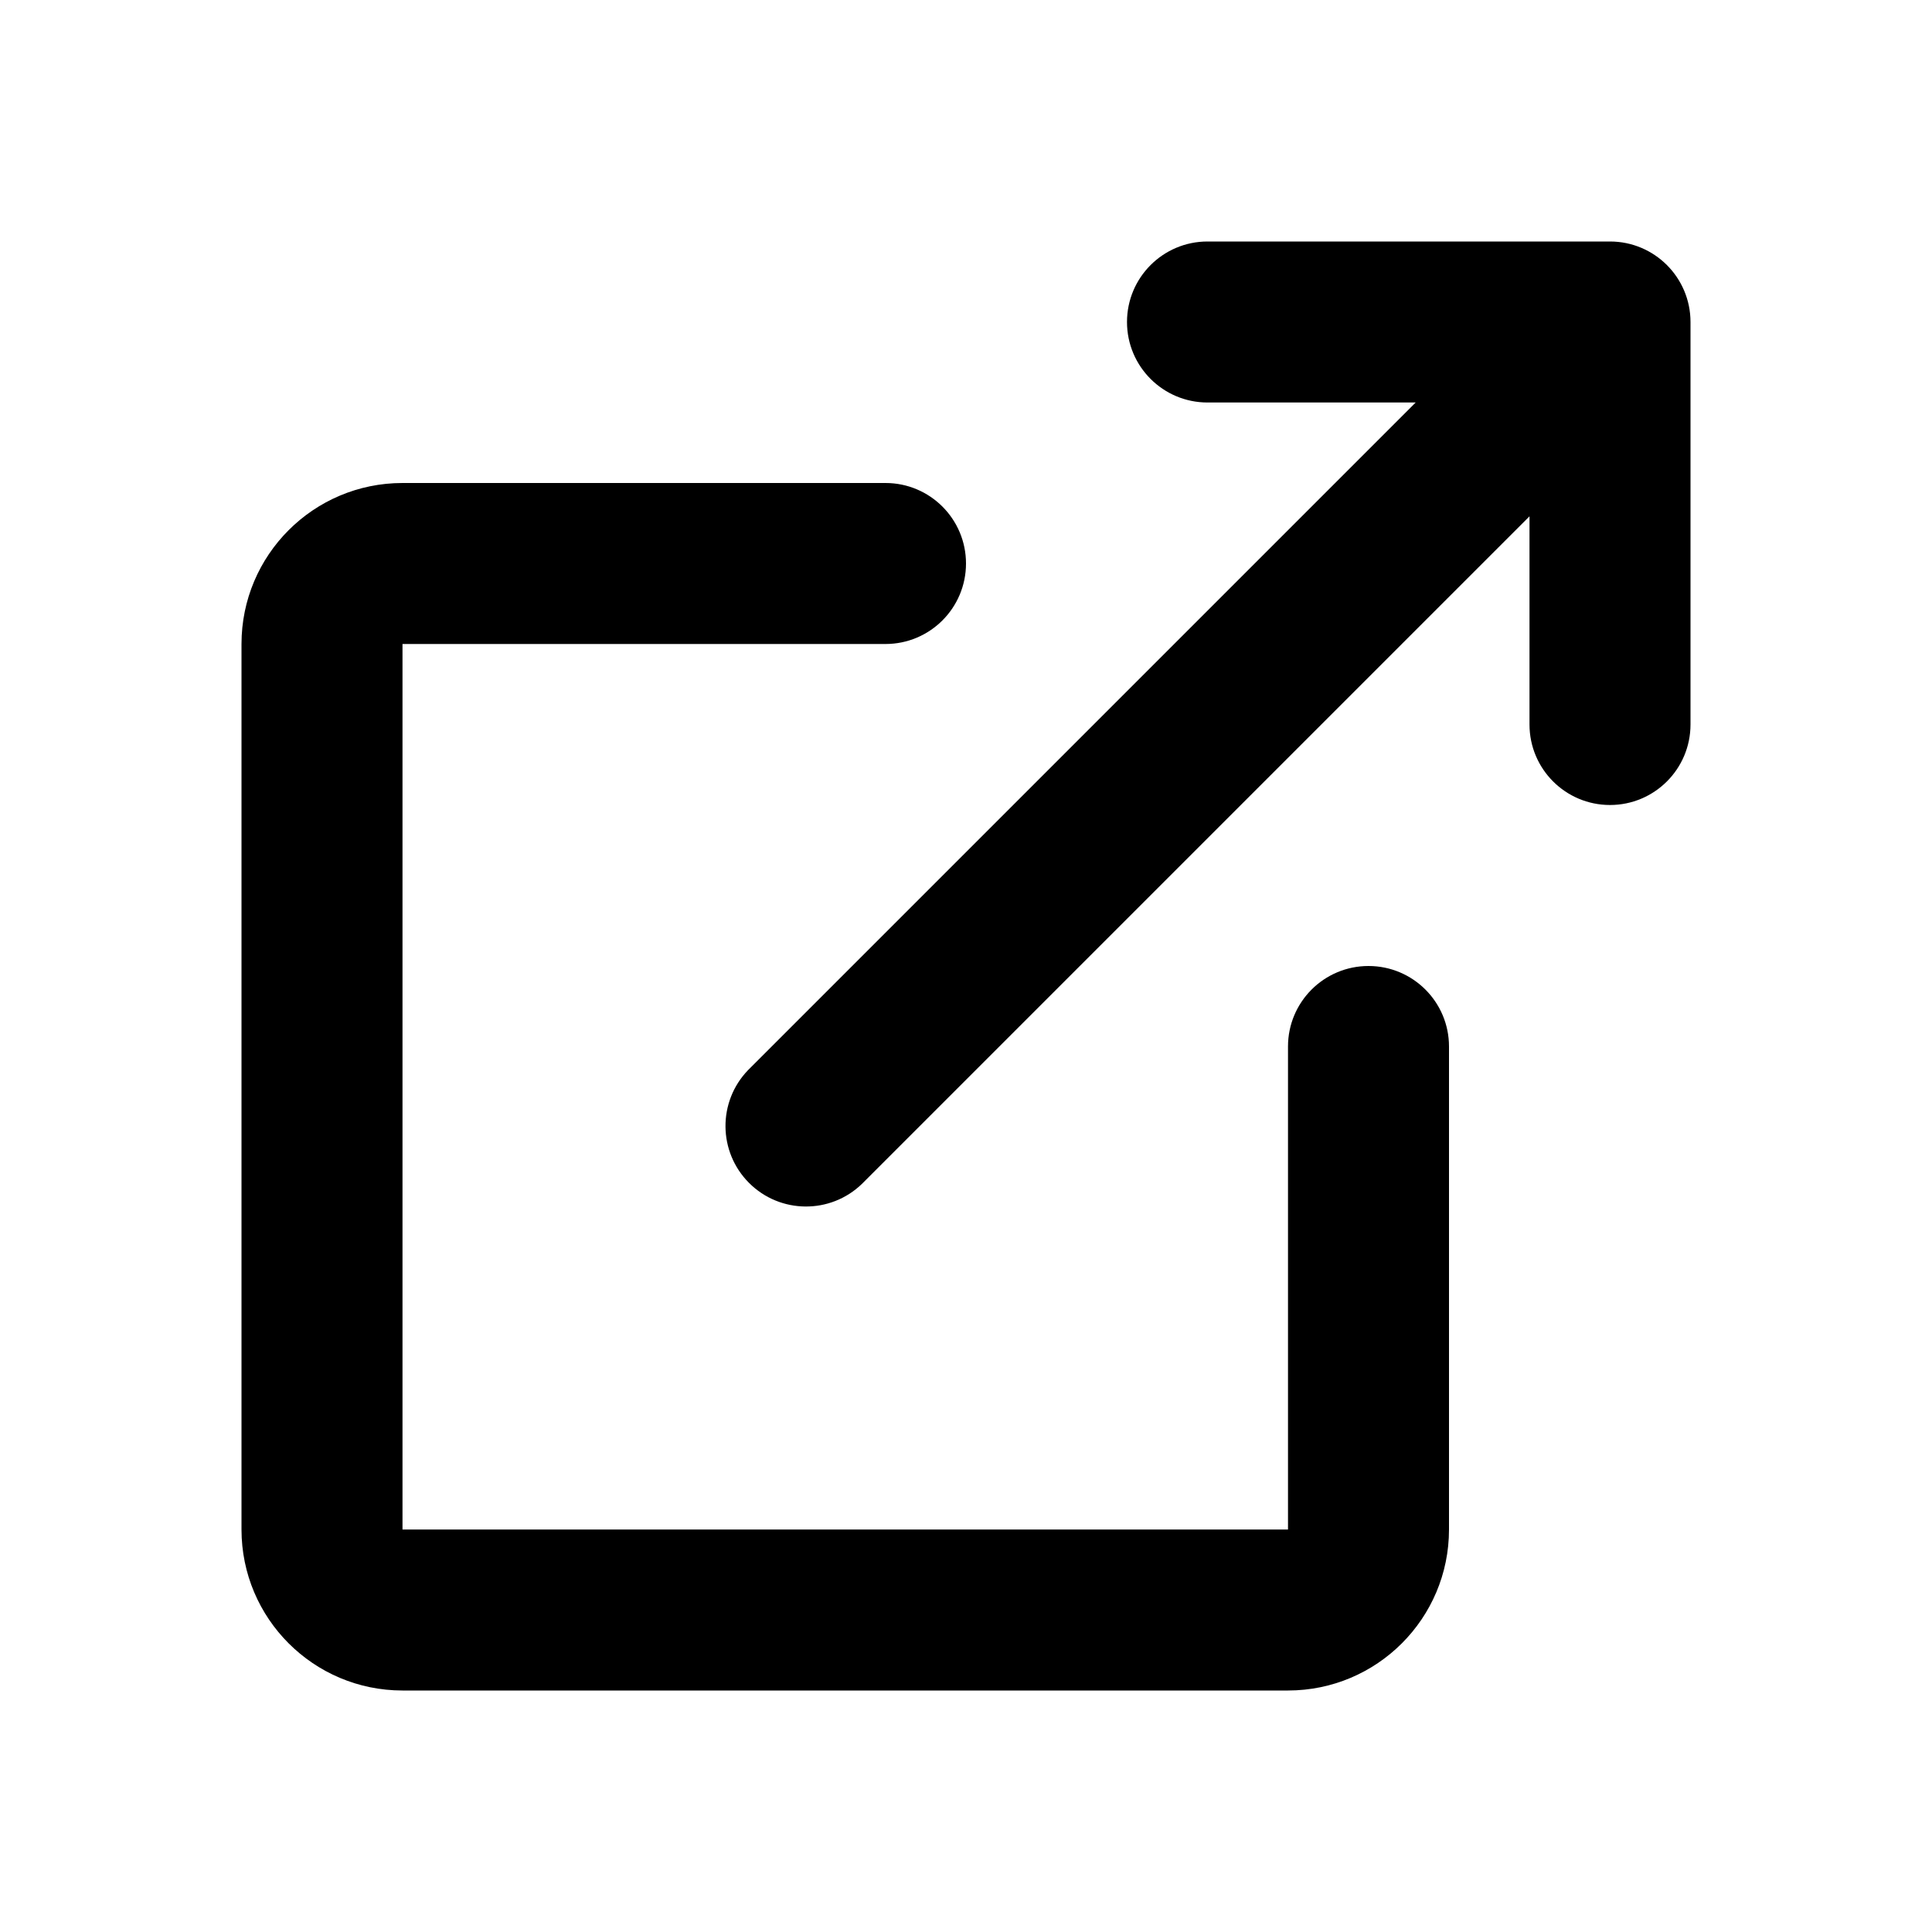
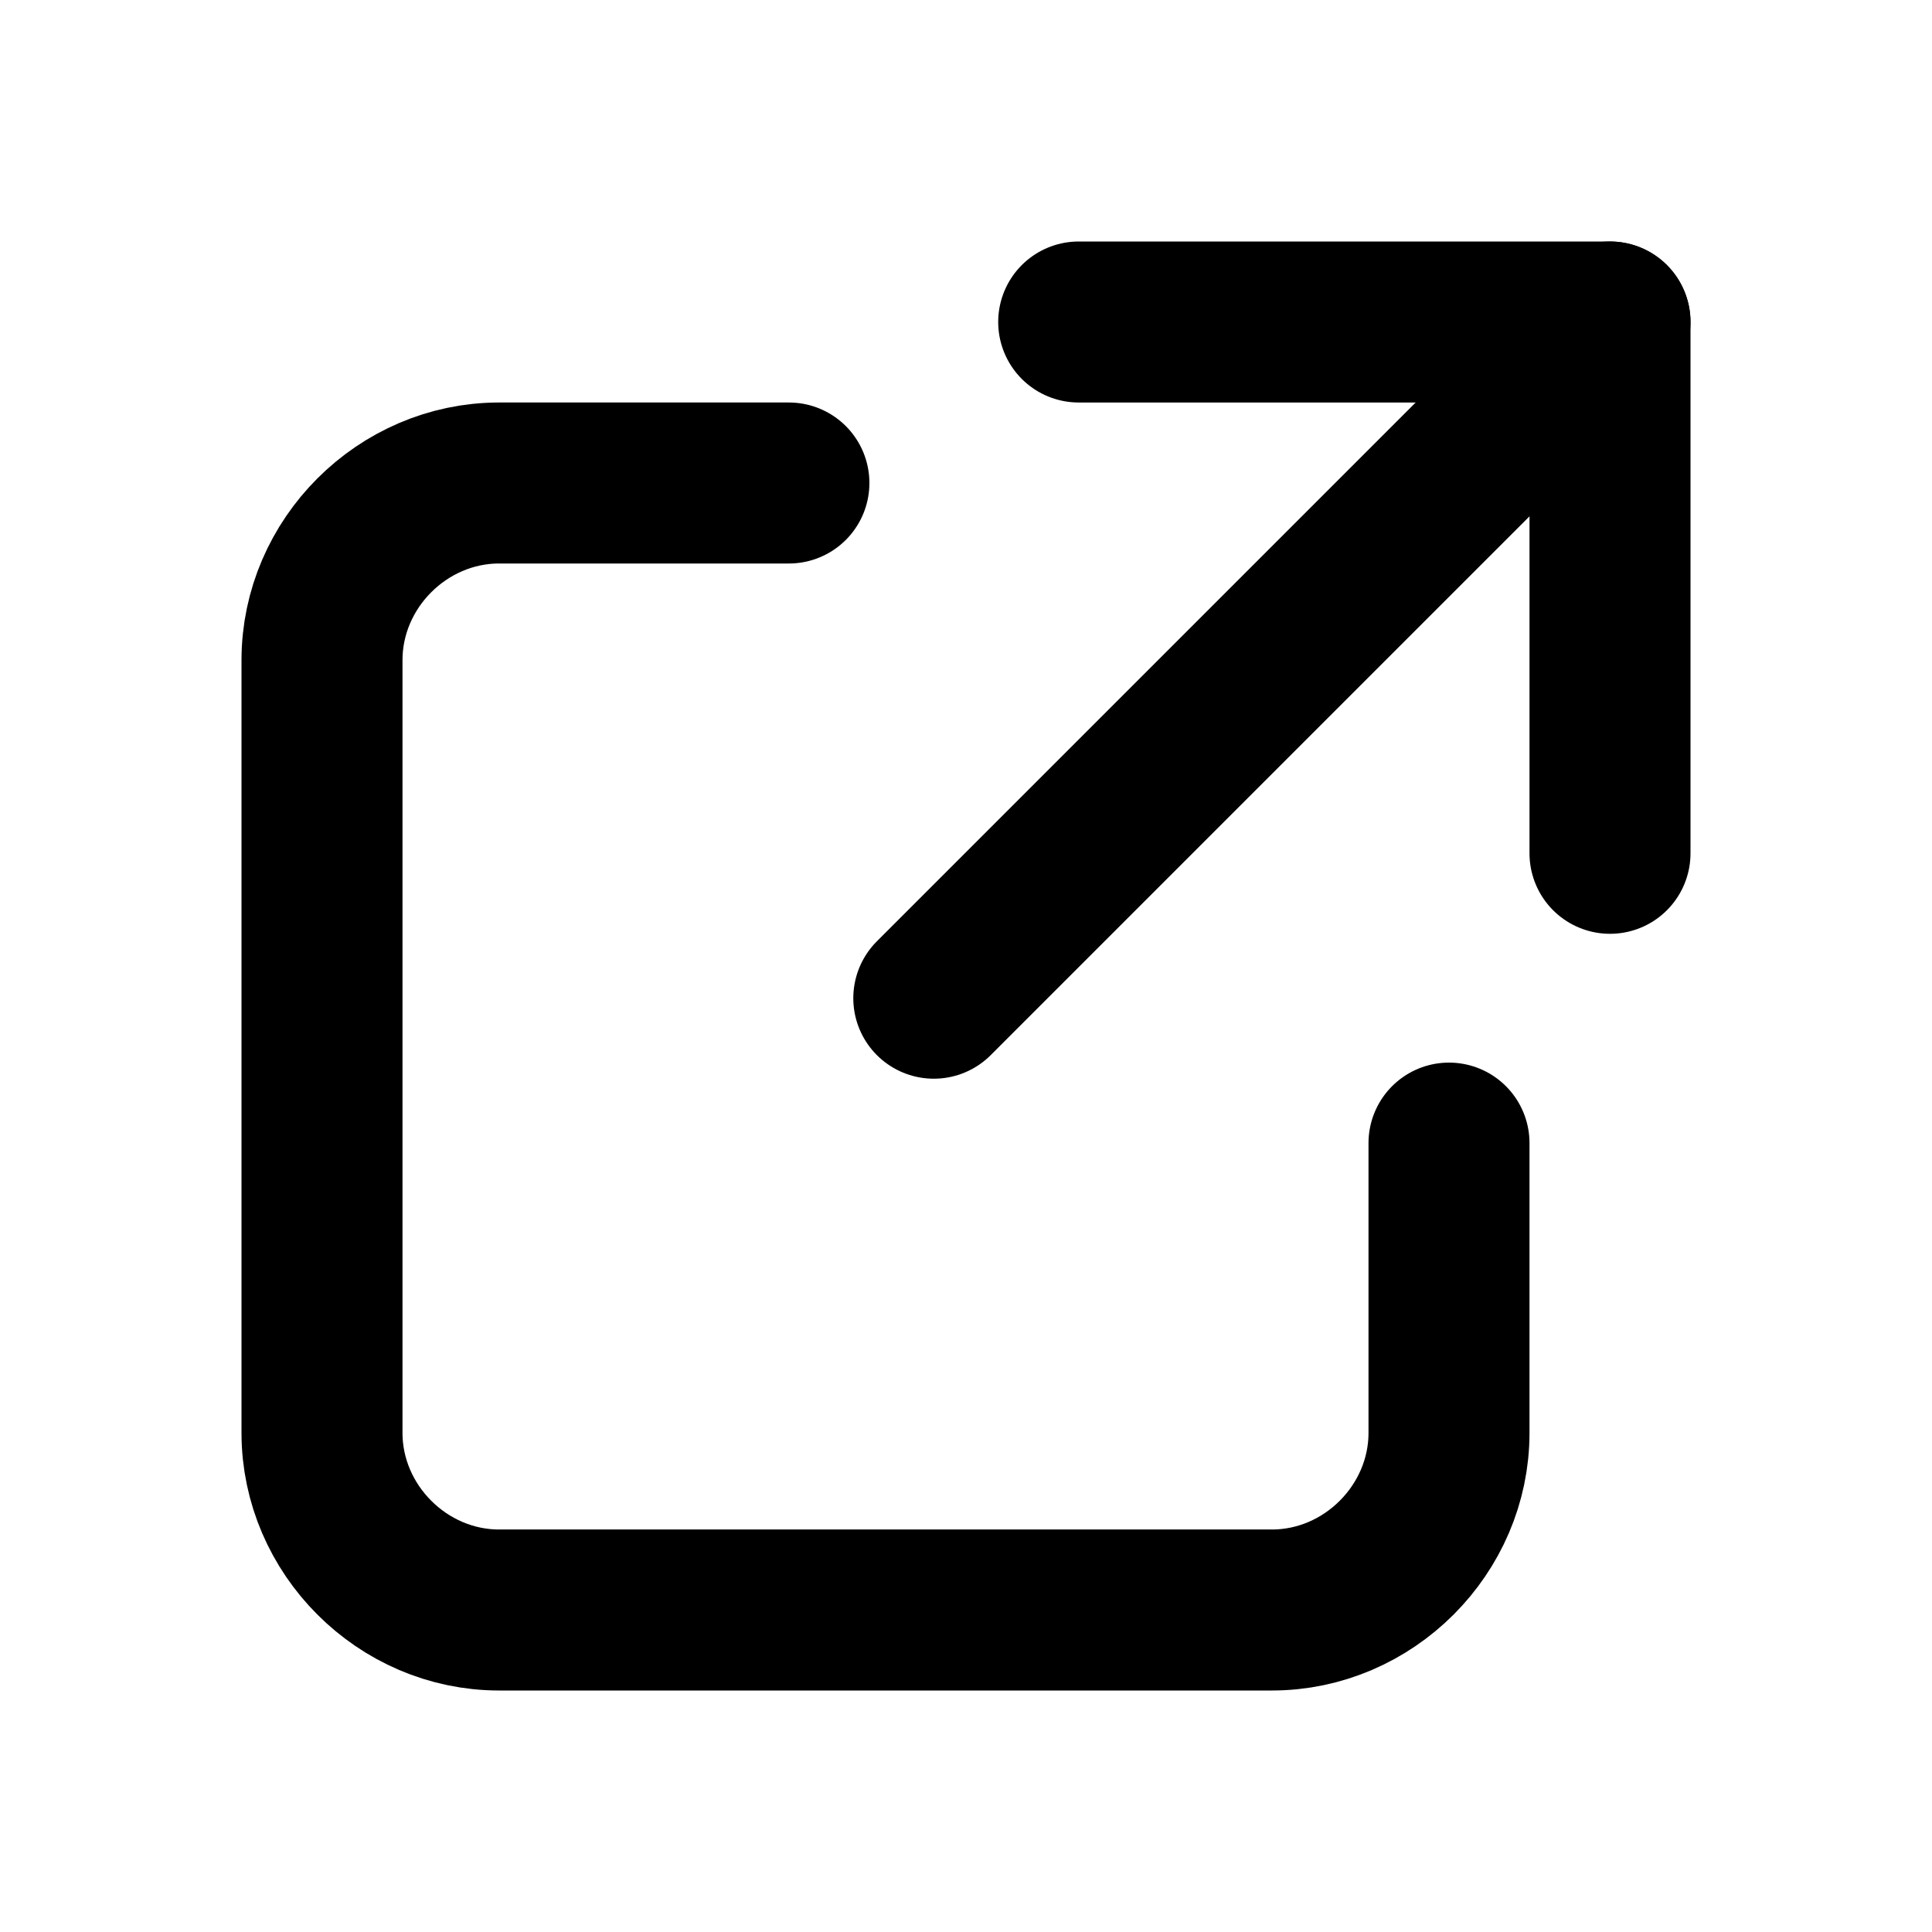
- <svg xmlns="http://www.w3.org/2000/svg" viewBox="0 0 24 24" fill="none" stroke="currentColor">
-   <path fill="currentColor" stroke="none" fill-rule="evenodd" clip-rule="evenodd" d="M11 6a1 1 0 1 1 0 2H5v11h11v-6a1 1 0 1 1 2 0v6a2 2 0 0 1-2 2H5a2 2 0 0 1-2-2V8a2 2 0 0 1 2-2zm9-3a1 1 0 0 1 1 1v5a1 1 0 1 1-2 0V6.414l-8.293 8.293a1 1 0 0 1-1.414-1.414L17.586 5H15a1 1 0 1 1 0-2Z" />
+ <svg xmlns="http://www.w3.org/2000/svg" width="24" height="24" viewBox="0 0 24 24" fill="none" stroke="currentColor" stroke-width="2" stroke-linecap="round" stroke-linejoin="round">
+   <path d="M13.4 4H20v6.6" />
+   <path d="M20 4l-8.4 8.4" />
+   <path d="M18 14.2v3.6c0 1.2-1 2.2-2.2 2.2H6.2C5 20 4 19 4 17.8V8.2C4 7 5 6 6.2 6h3.6" />
</svg>
